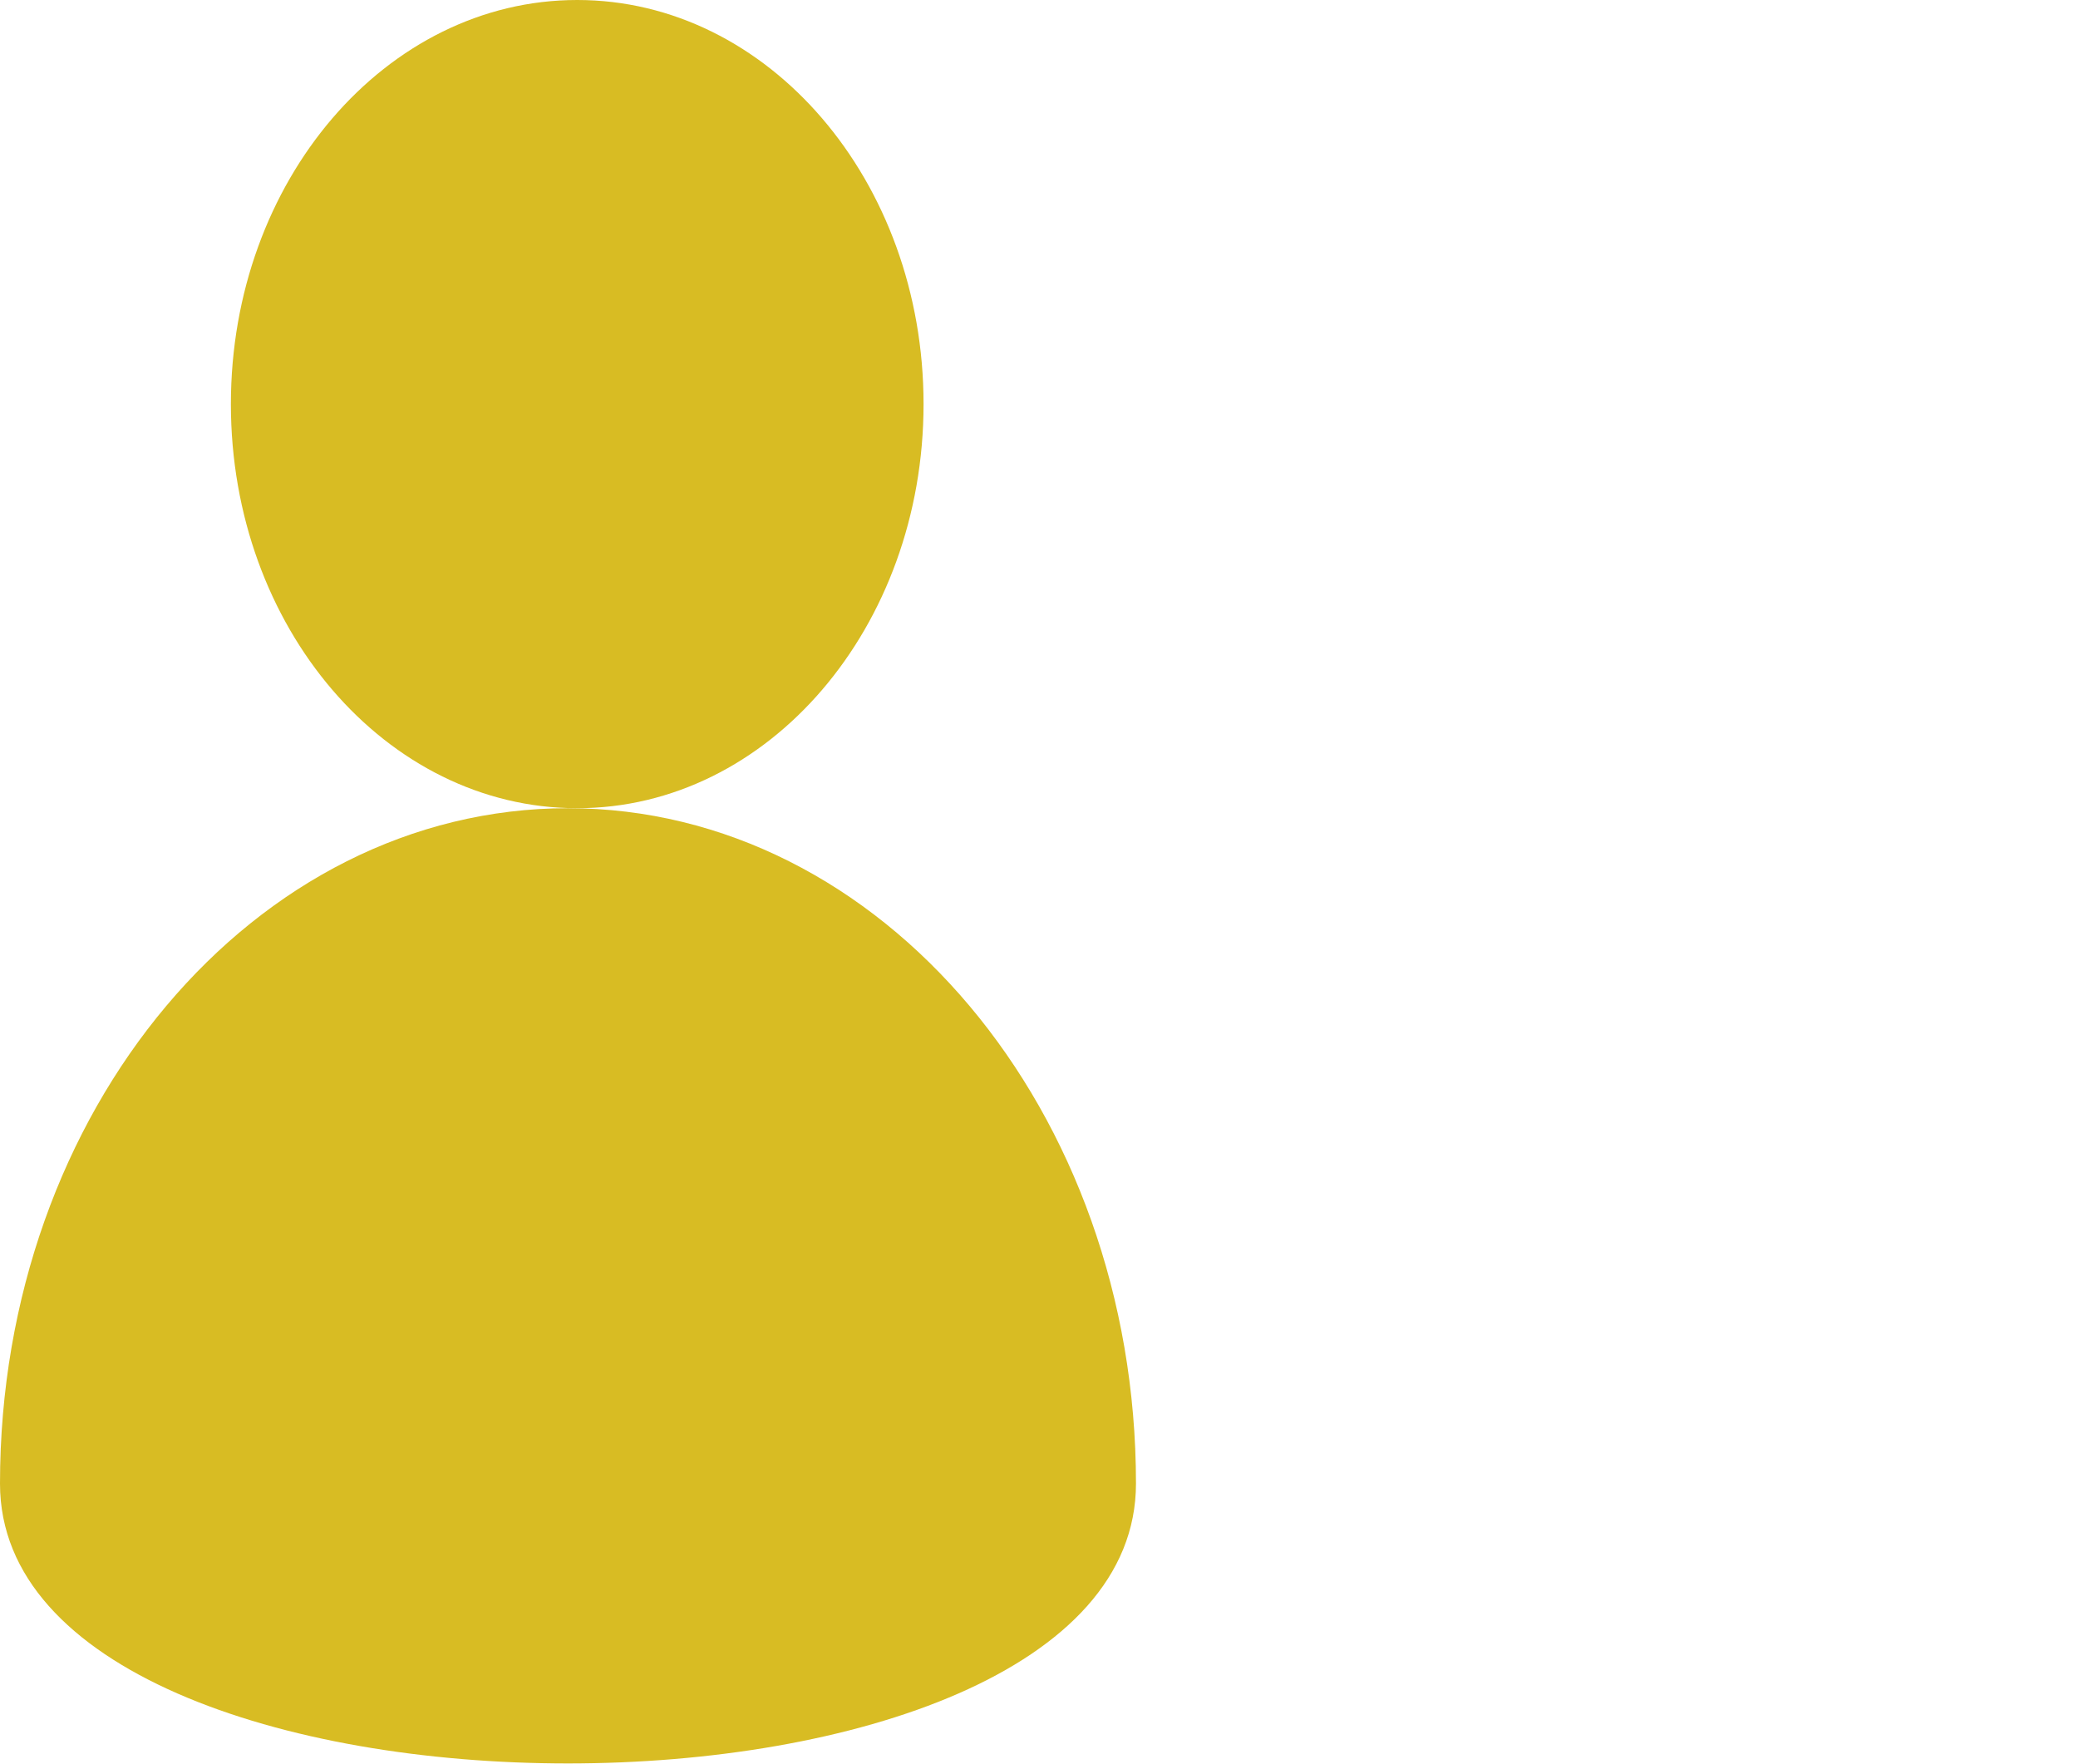
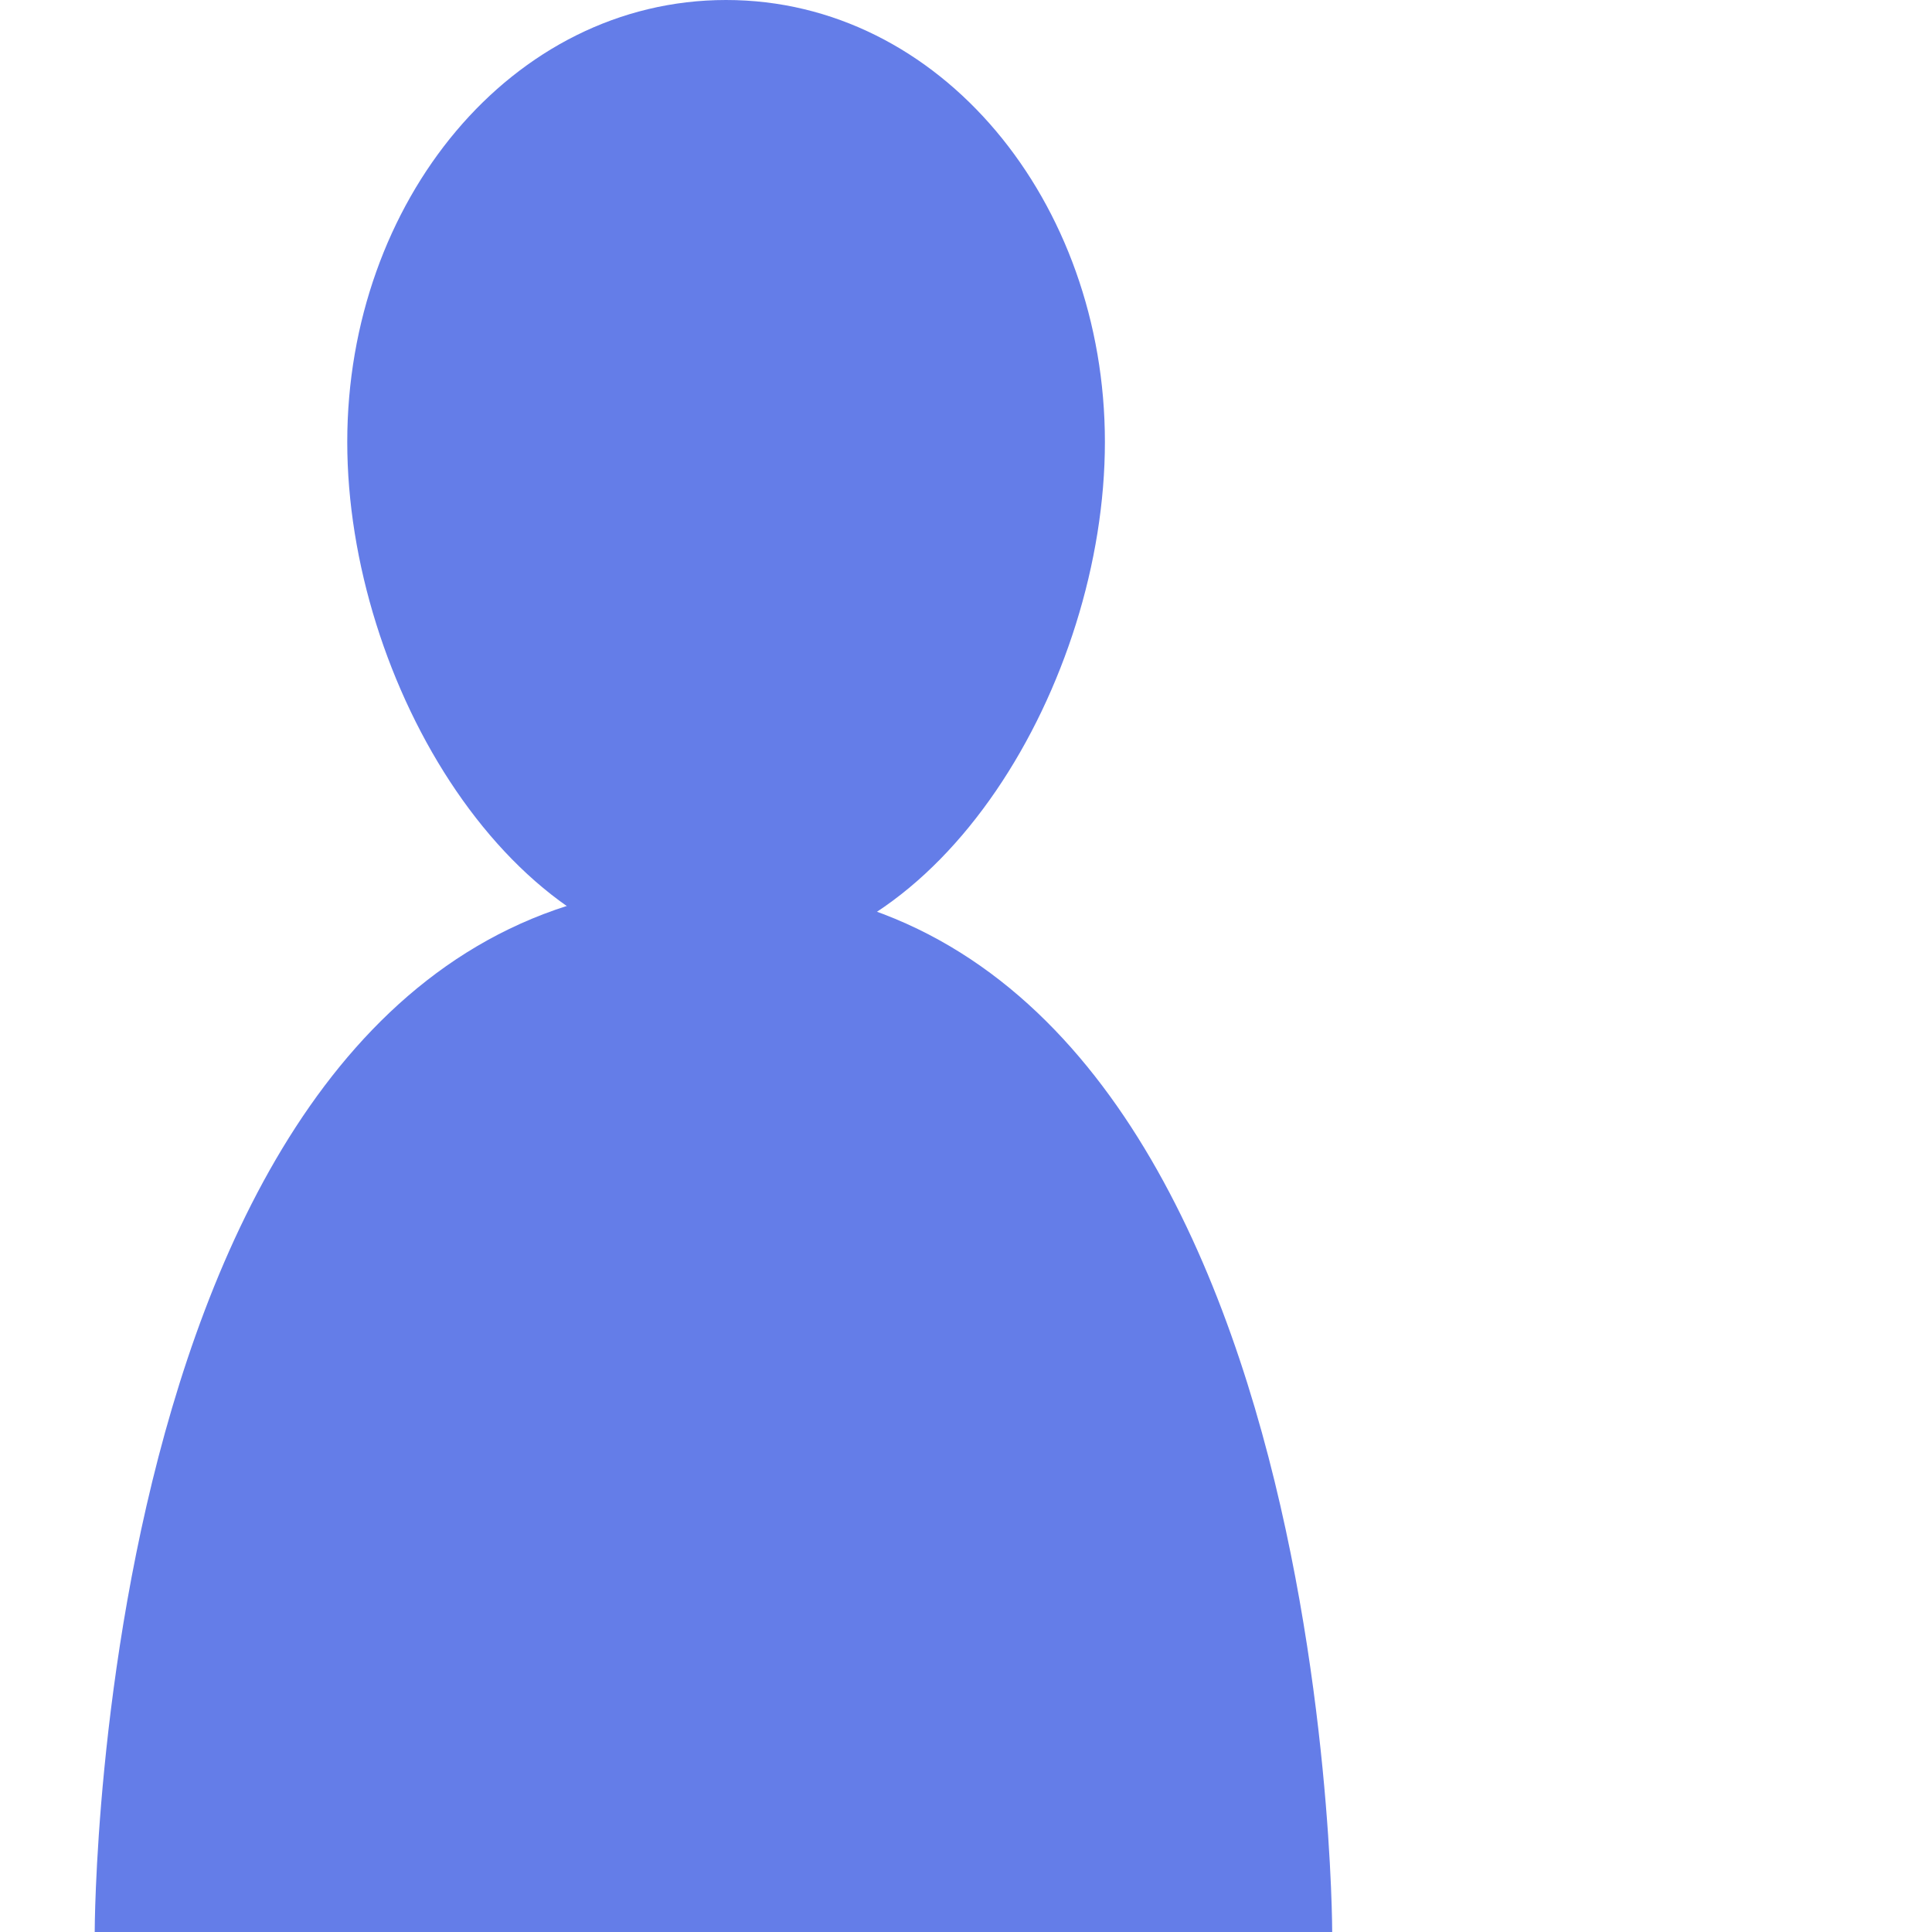
- <svg xmlns="http://www.w3.org/2000/svg" width="18" height="15.274" viewBox="0 0 18 15.274">
-   <g id="icon-annotation-person" transform="translate(-603 -242.152)">
-     <rect id="Rectangle_16" data-name="Rectangle 16" width="18" height="15" transform="translate(603 242.152)" fill="none" />
-     <ellipse id="Ellipse_1" data-name="Ellipse 1" cx="3" cy="3.5" rx="3" ry="3.5" transform="translate(605 242.152)" fill="#d8bc23" />
-     <path id="Path_1" data-name="Path 1" d="M4.92,0C7.637,0,9.84,2.619,9.84,5.85S0,9.082,0,5.85,2.2,0,4.92,0Z" transform="translate(603 249.152)" fill="#d8bc23" />
+ <svg xmlns="http://www.w3.org/2000/svg" width="15" height="15" viewBox="0 0 13.8 15.3">
+   <g id="icon-annotation-person">
+     <path id="Ellipse_1" fill="#647de8" d="M5,0C6.7,0,8,1.6,8,3.5s-1.3,4.1-3,4.1-3-2.2-3-4.1S3.3,0,5,0Z" />
+     <path id="Path_1" fill="#647de8" d="M4.9,7c4.9,0,4.9,8.3,4.9,8.3H0S0,7,4.9,7Z" />
  </g>
</svg>
